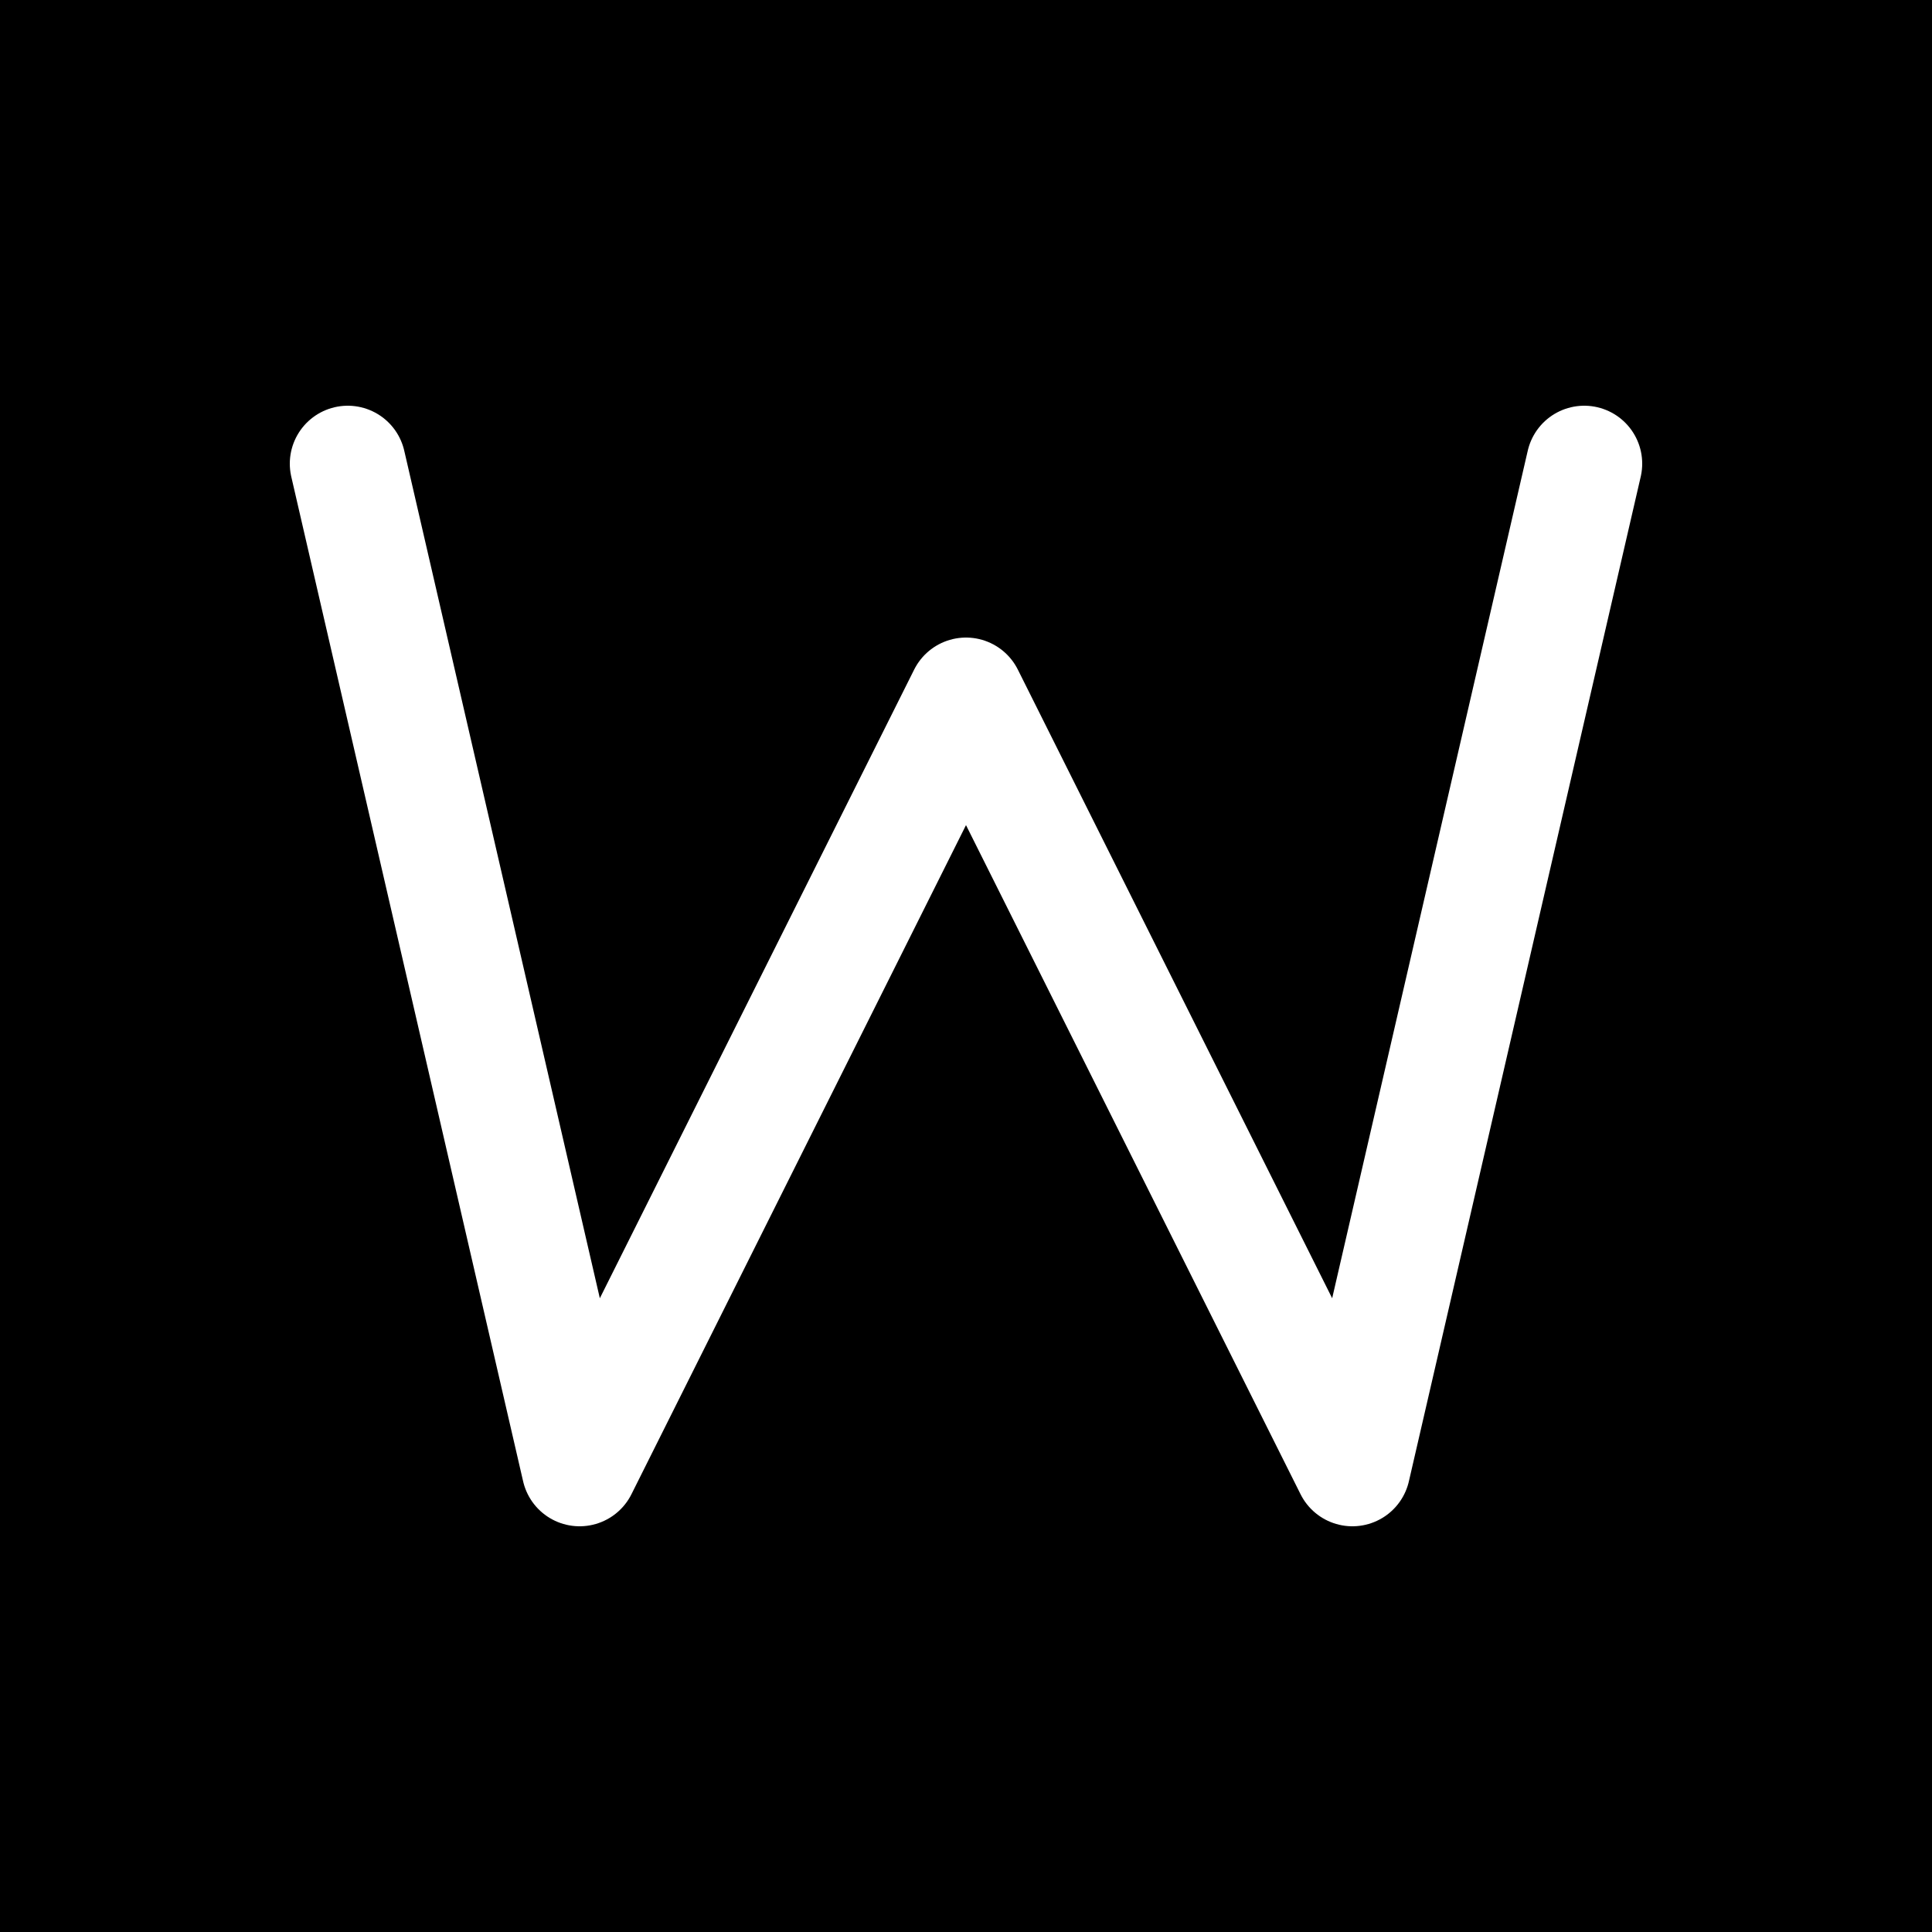
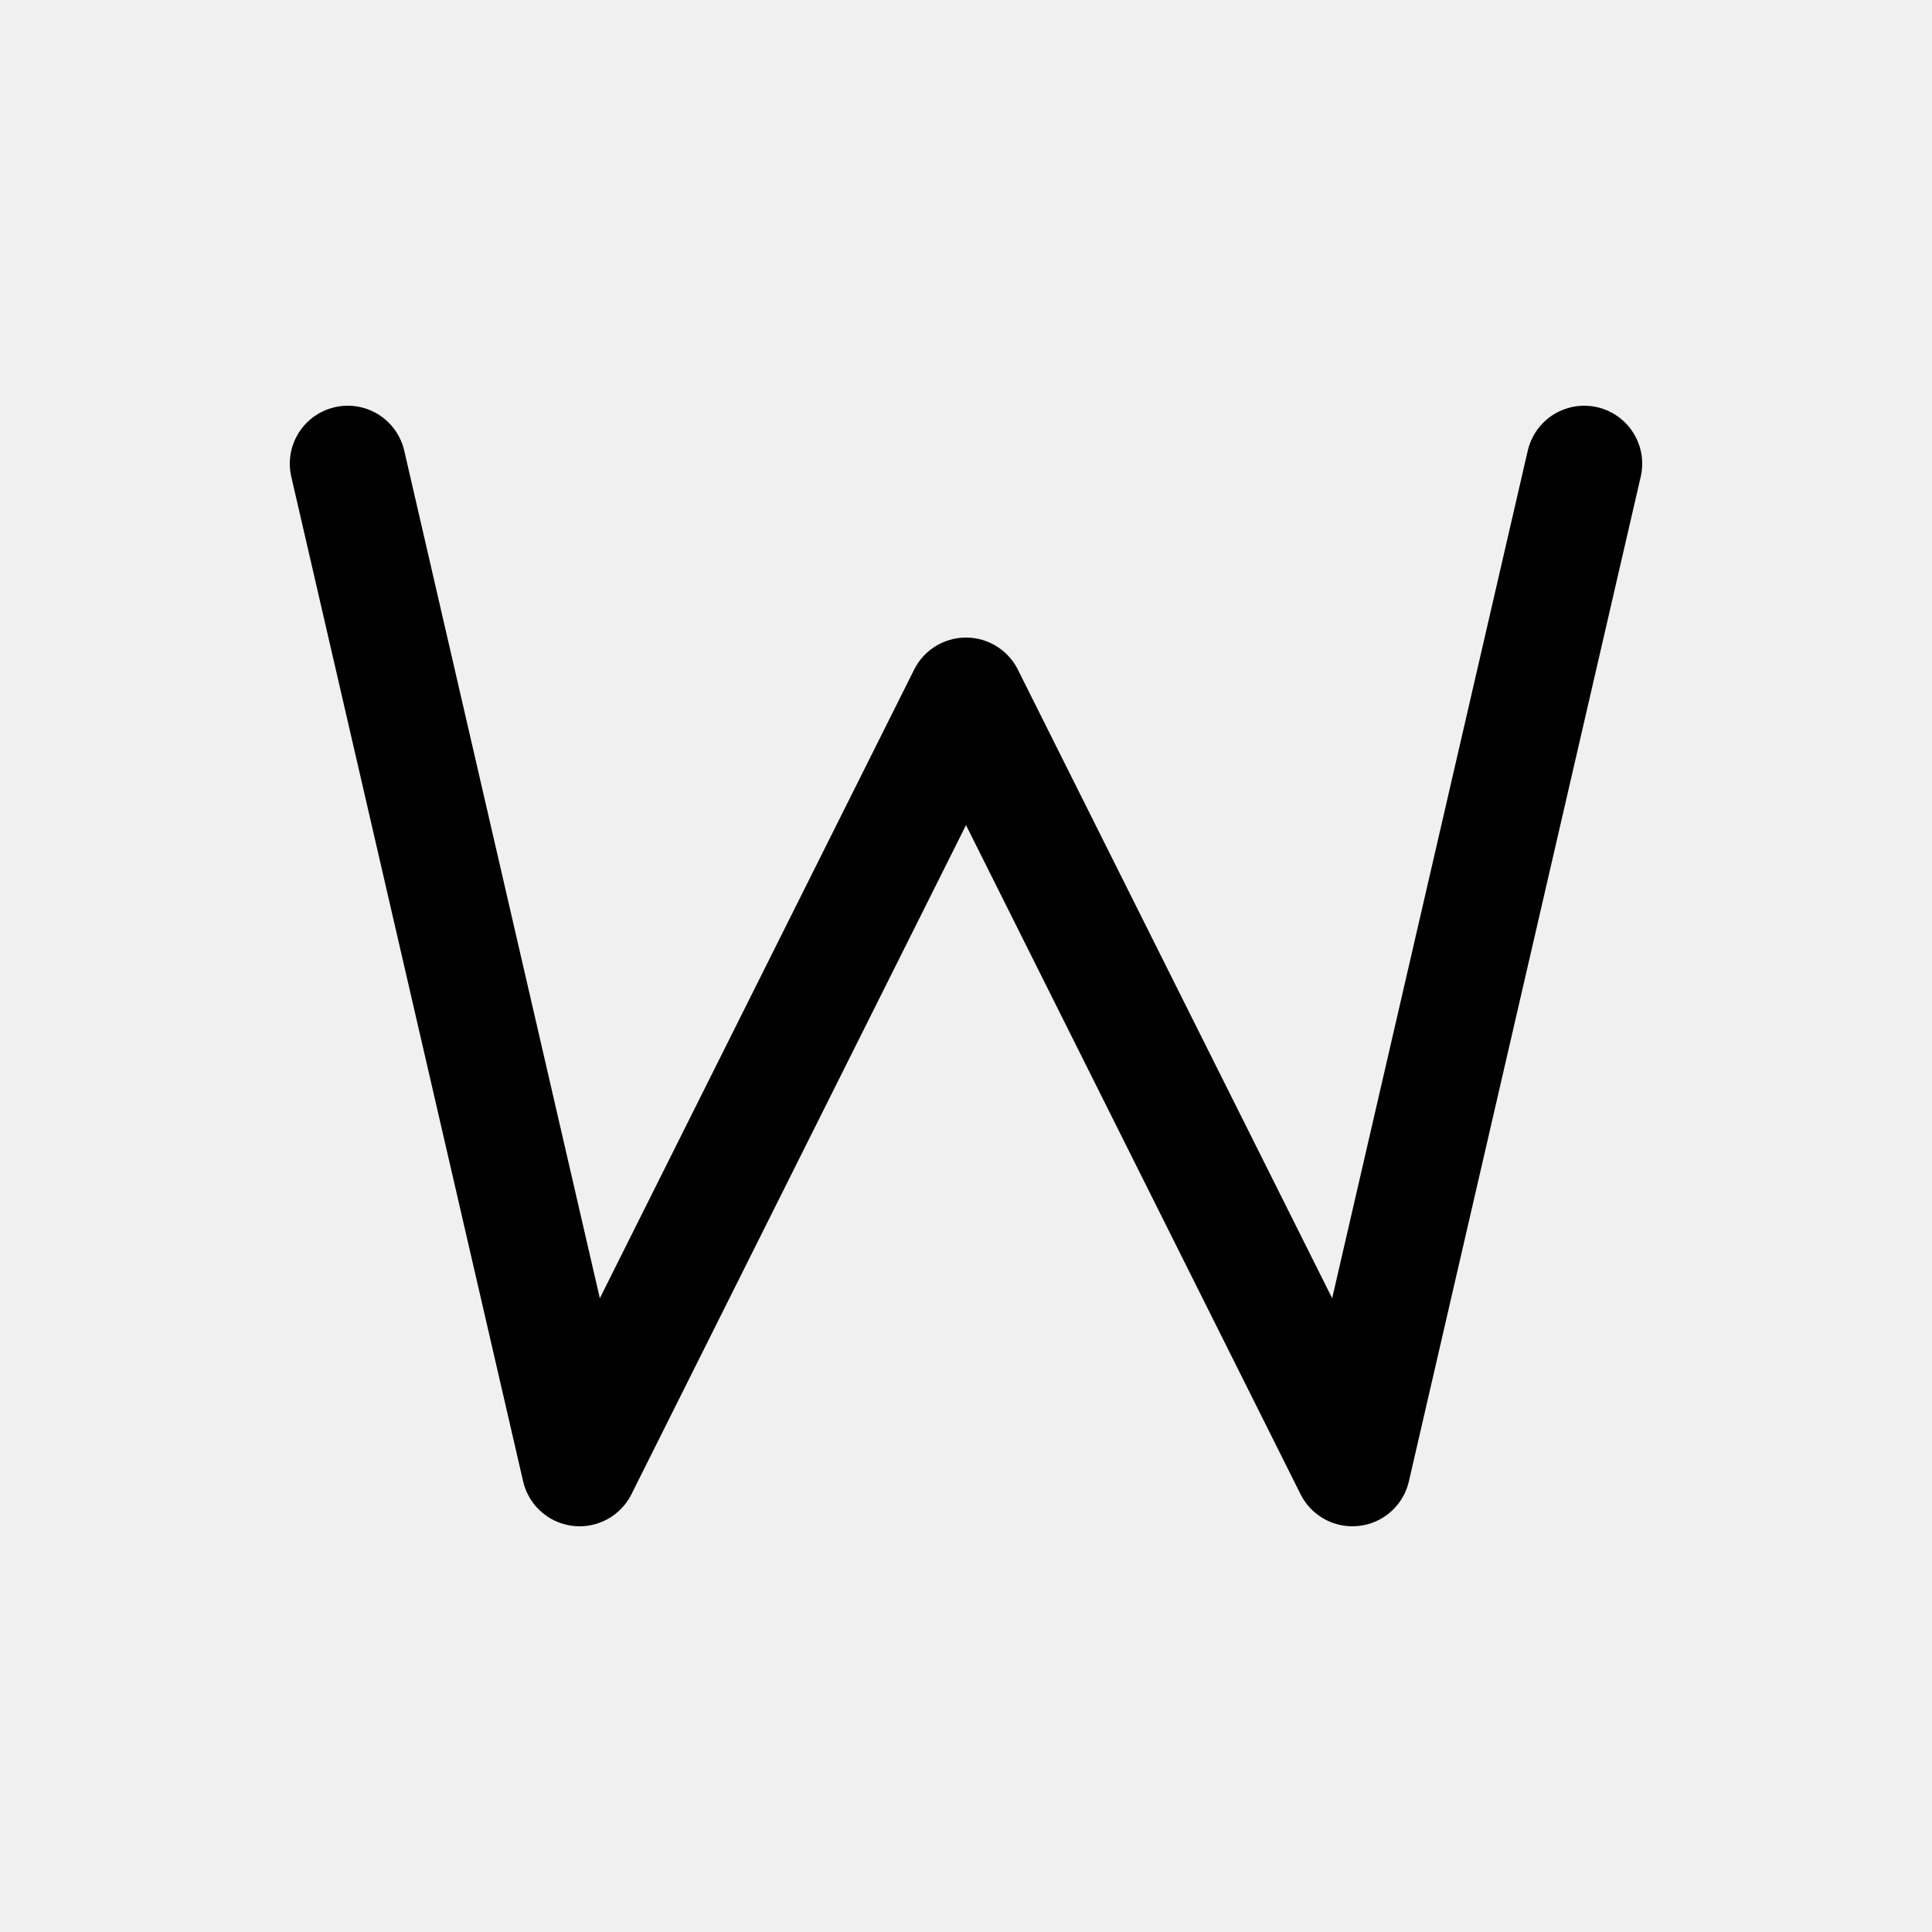
- <svg xmlns="http://www.w3.org/2000/svg" width="1000" height="1000" viewBox="0 0 1000 1000">
-   <rect width="100%" height="100%" fill="black" />
-   <g fill="none" stroke="white" stroke-width="60" stroke-linecap="round" stroke-linejoin="round">
+ <svg xmlns="http://www.w3.org/2000/svg" width="1000" height="1000" viewBox="0 0 1000 1000" preserveAspectRatio="xMidYMid meet">
+   <g fill="none" stroke="currentColor" stroke-width="60" stroke-linecap="round" stroke-linejoin="round">
    <path d="M180 240 L300 760 L500 360 L700 760 L820 240" />
  </g>
</svg>
